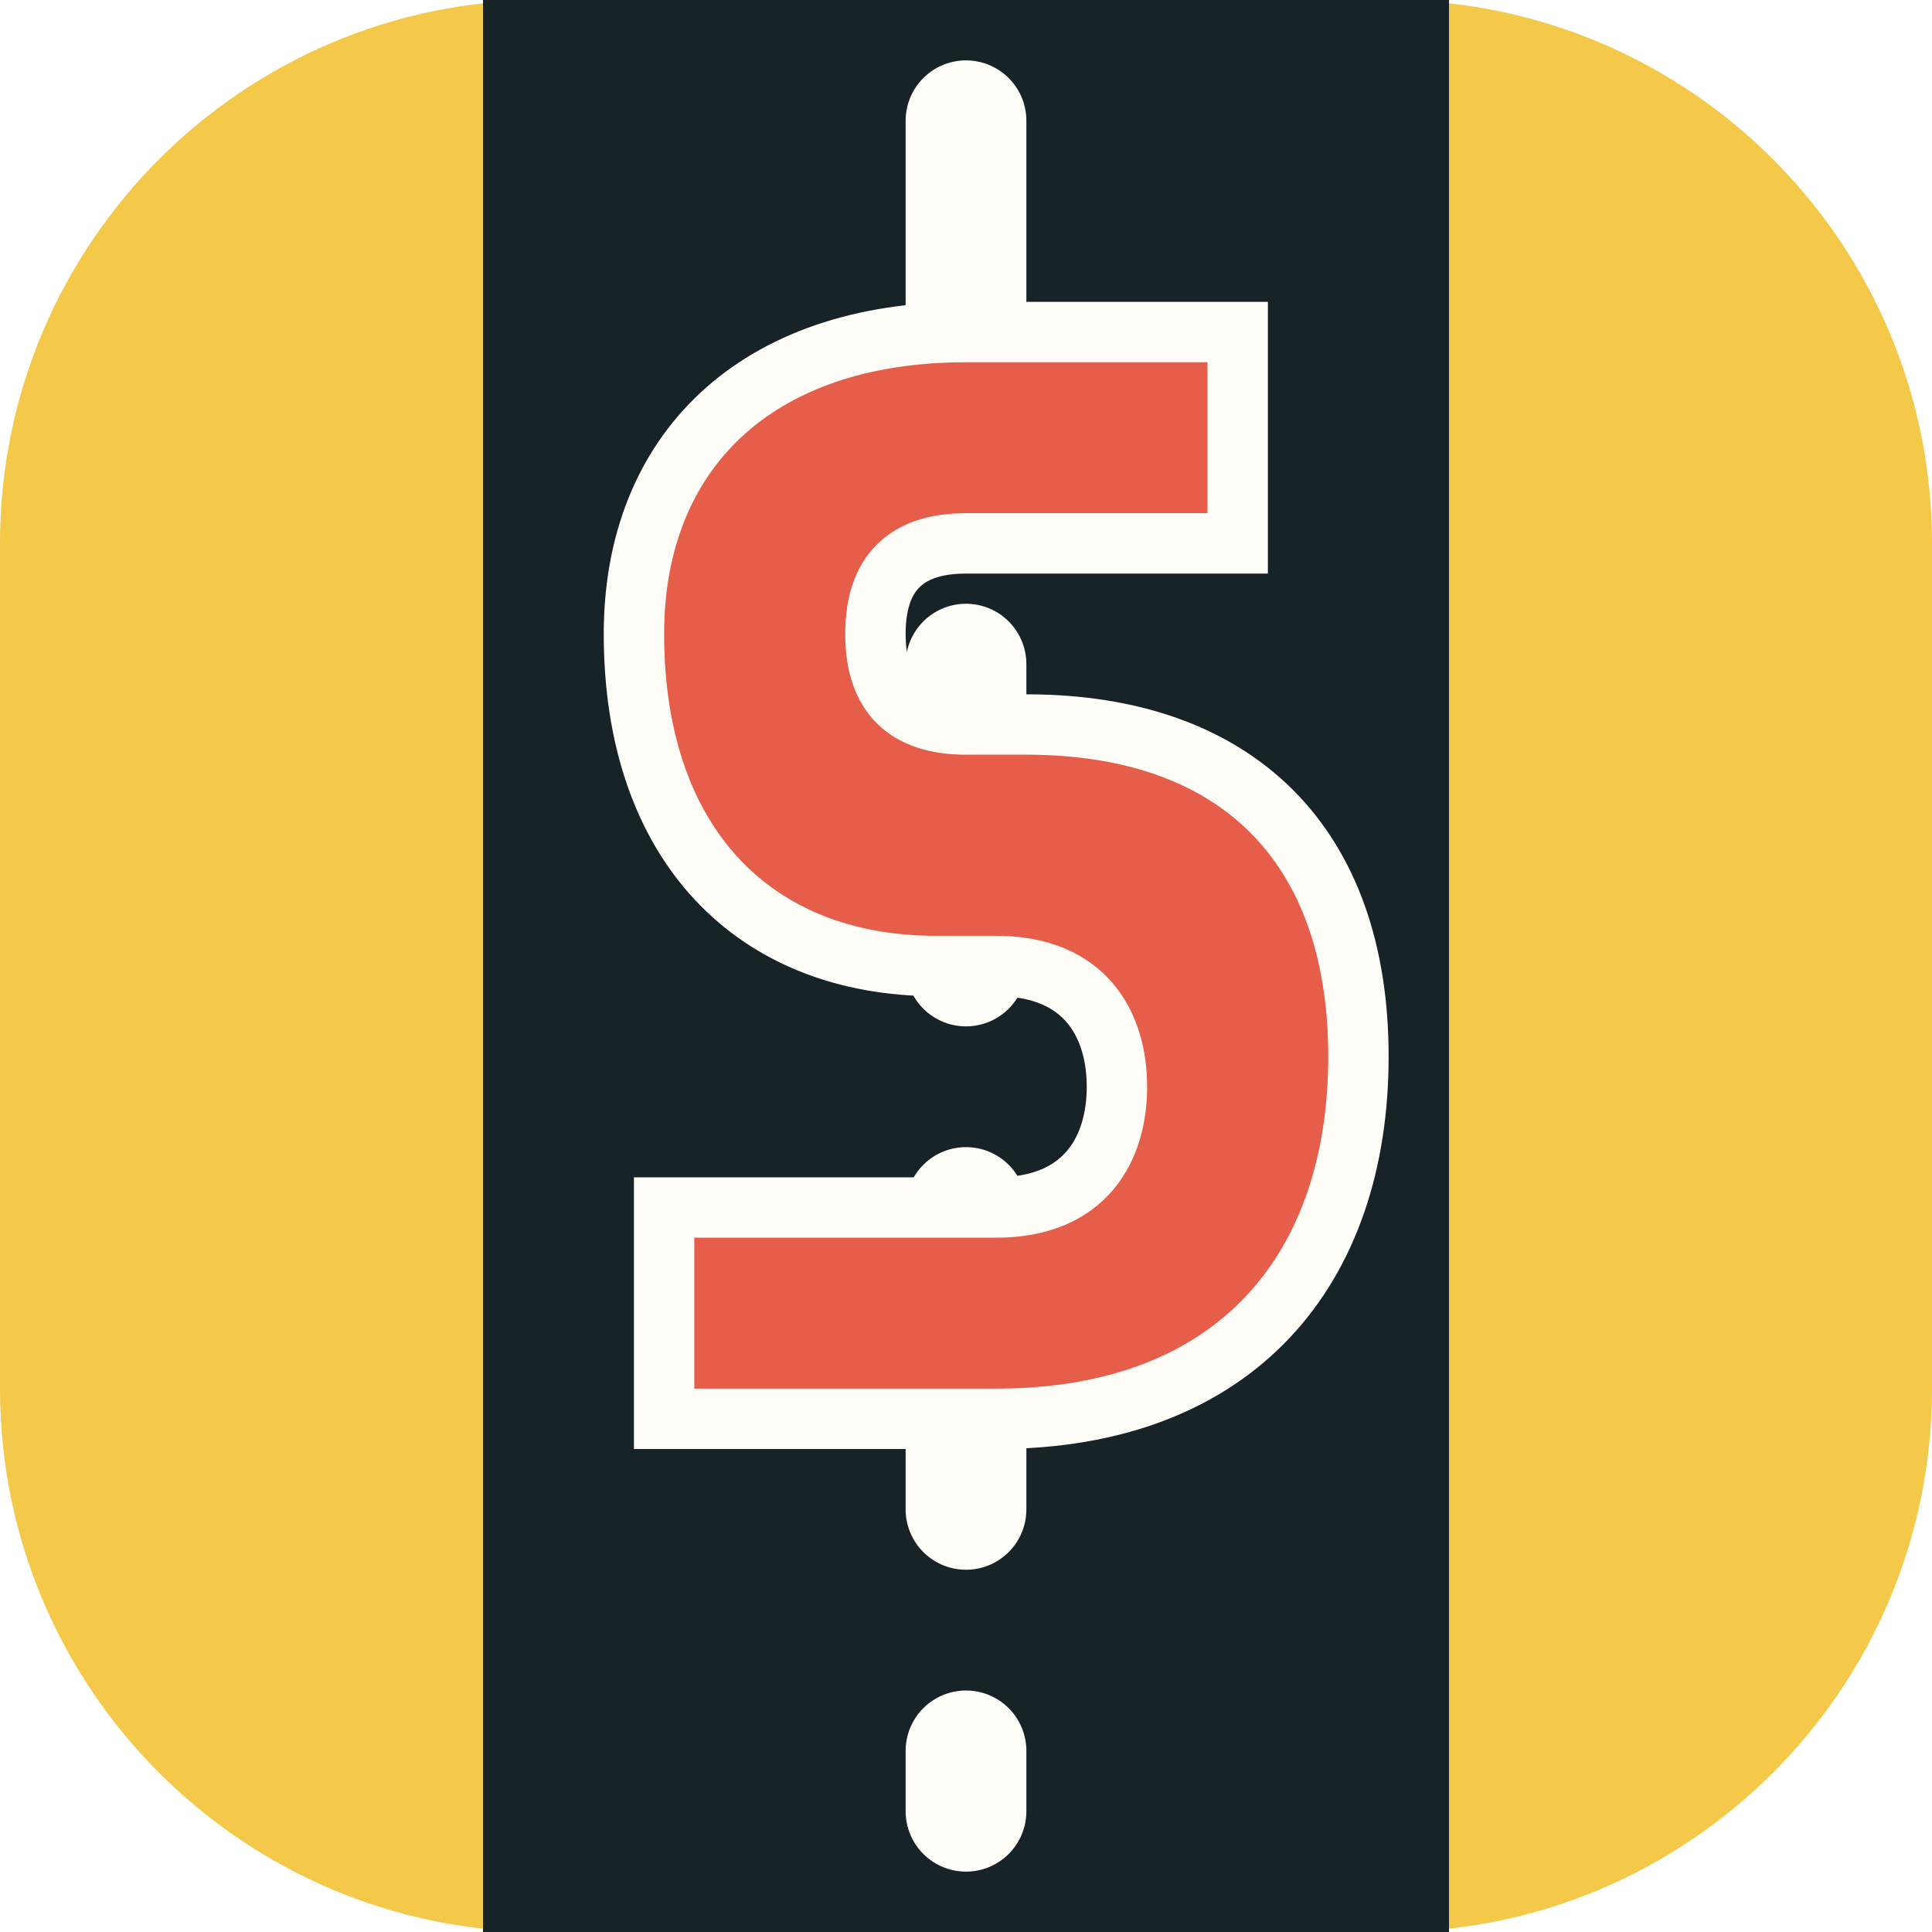
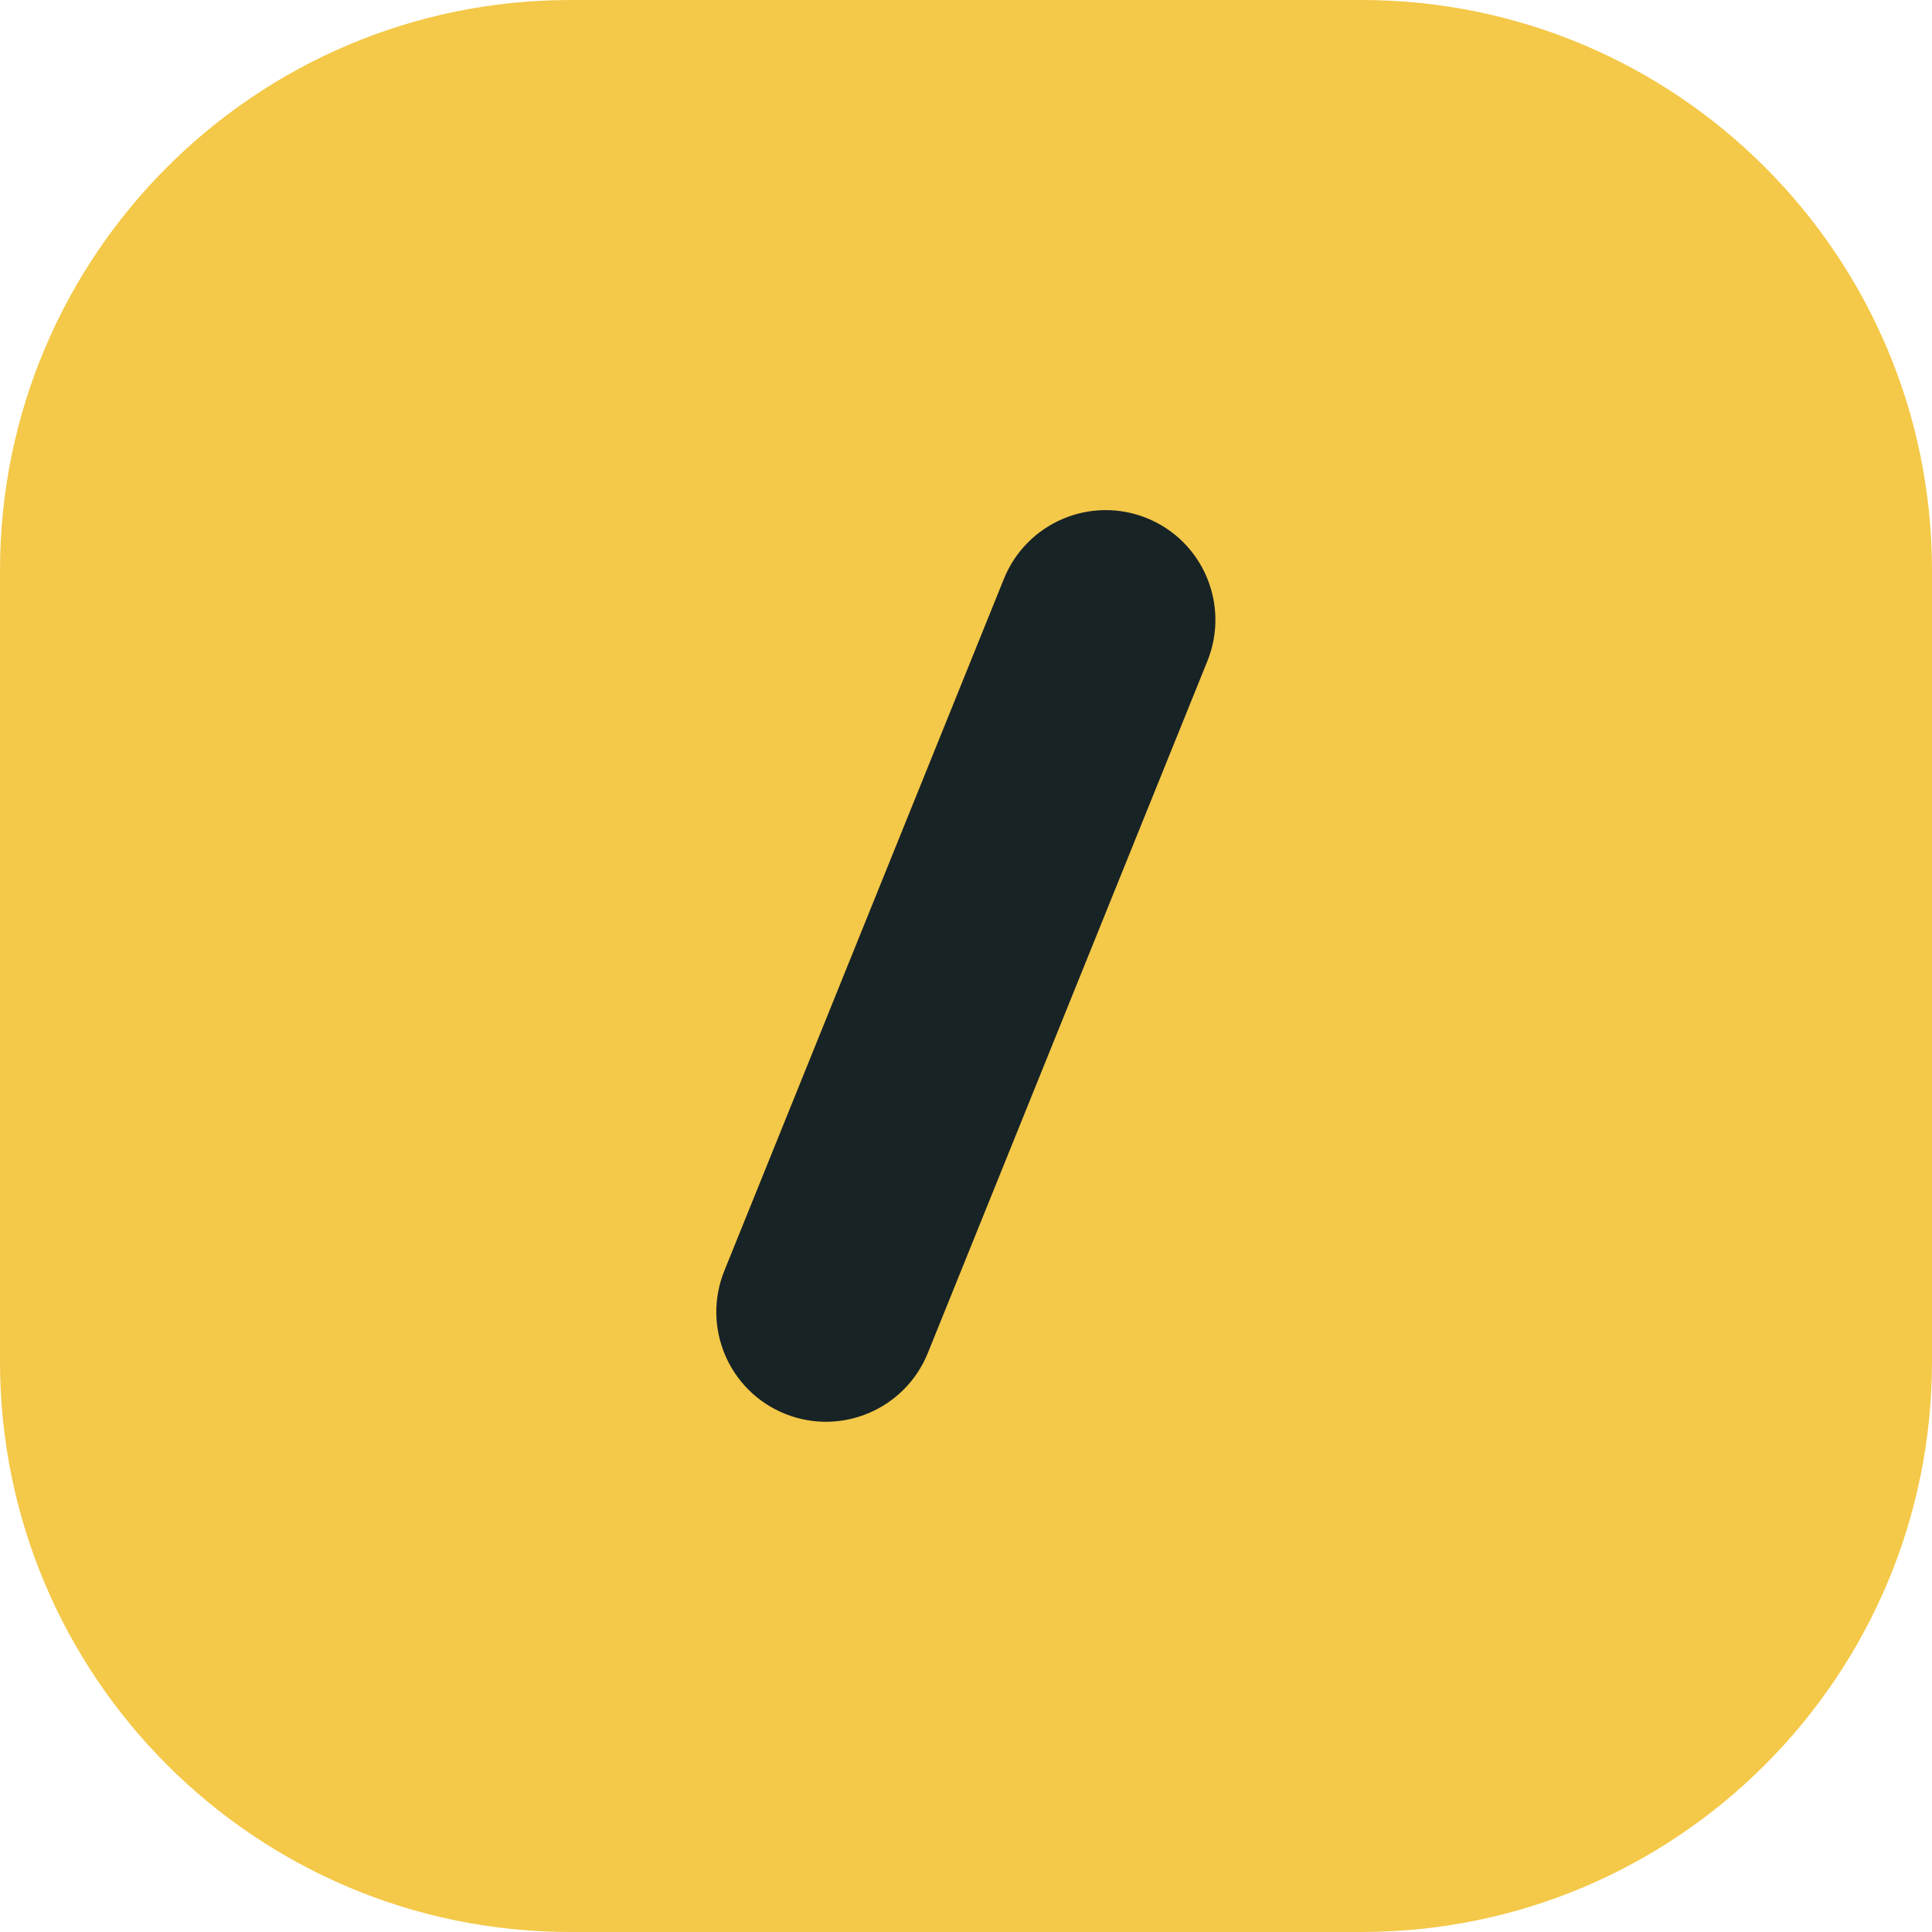
- <svg xmlns="http://www.w3.org/2000/svg" viewBox="0 0 64 64">
-   <rect width="64" height="64" rx="18" fill="#f4c849" />
-   <path d="M16 0h32v64H16z" fill="#172326" />
-   <path d="M32 4v10m0 8v10m0 8v10m0 8v2" stroke="#fffdf7" stroke-width="4" stroke-linecap="round" />
-   <path d="M21 21c0-6 4-10 11-10h9v7h-9c-2 0-3 1-3 3s1 3 3 3h2c7 0 11 4 11 11s-4 12-12 12H22v-7h11c3 0 4-2 4-4s-1-4-4-4h-2c-6 0-10-4-10-11Z" fill="#e65d49" stroke="#fffdf7" stroke-width="2" />
+ <svg xmlns="http://www.w3.org/2000/svg" viewBox="0 0 64 64" role="img" aria-label="Curbside Rush">
+   <rect width="64" height="64" rx="18.9" fill="#f4c848" />
+   <rect x="28.36" y="16" width="7.27" height="32" rx="3.64" fill="#182326" transform="rotate(22 32 32)" />
</svg>
